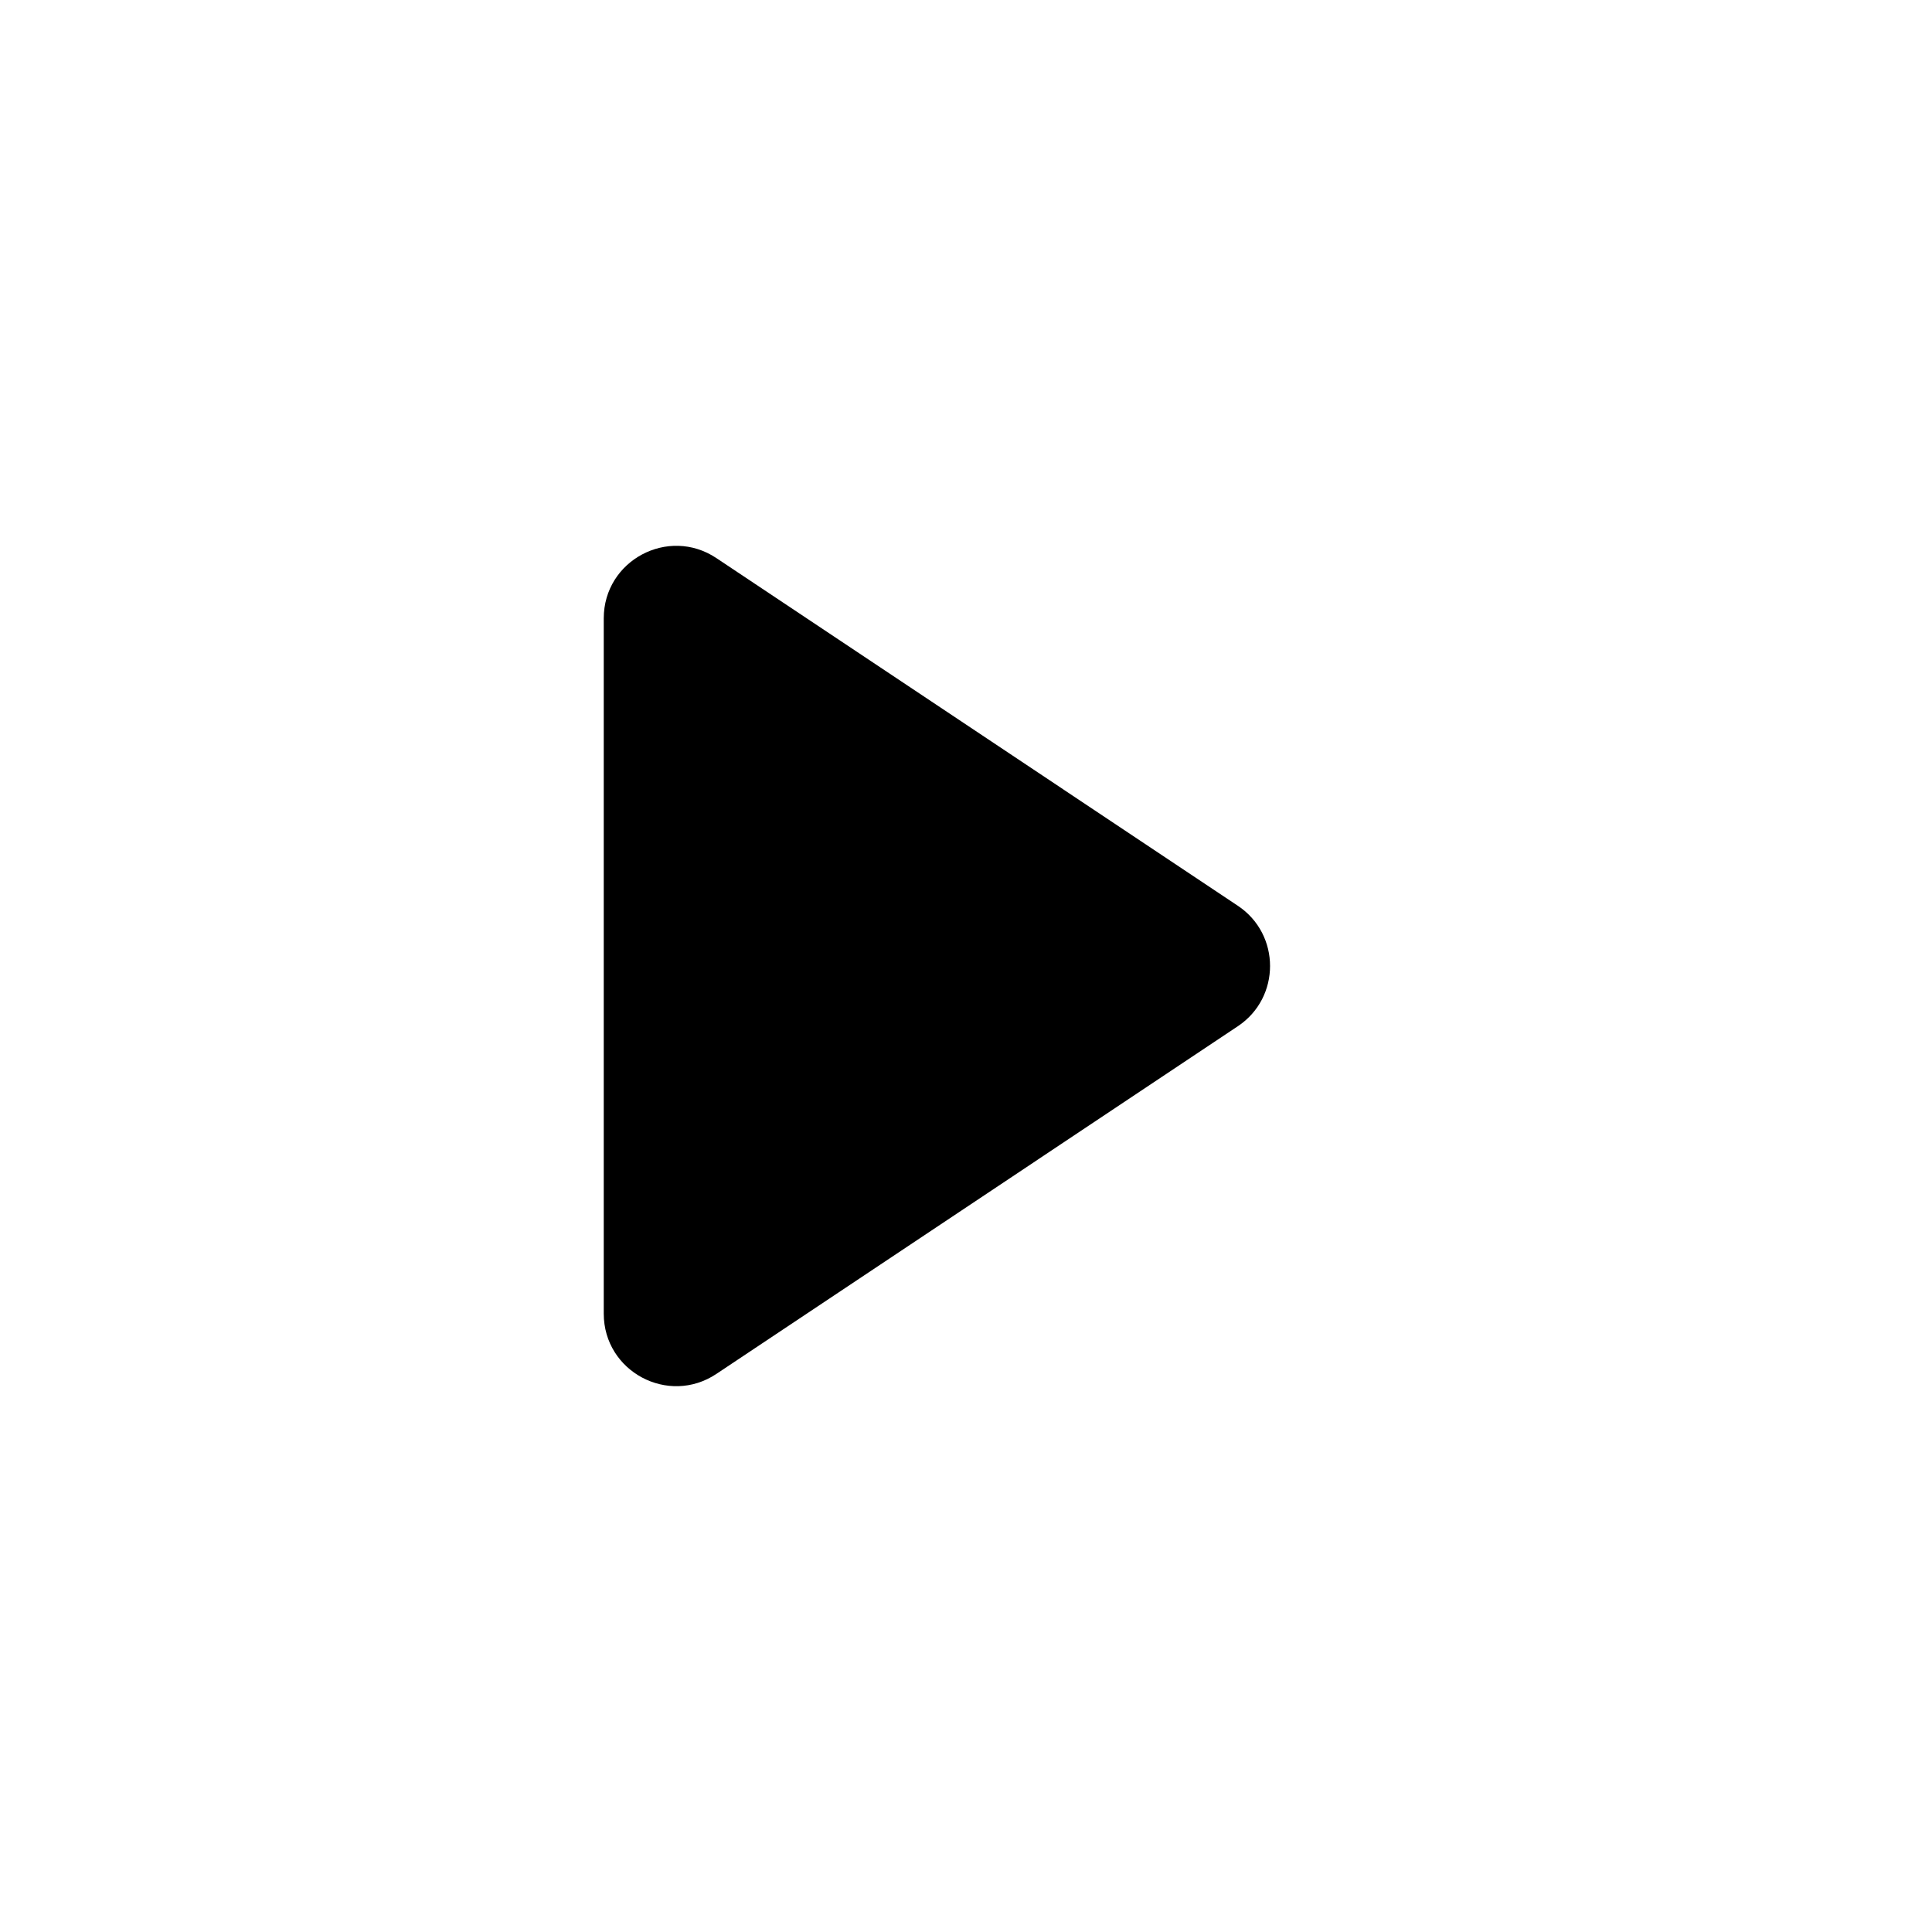
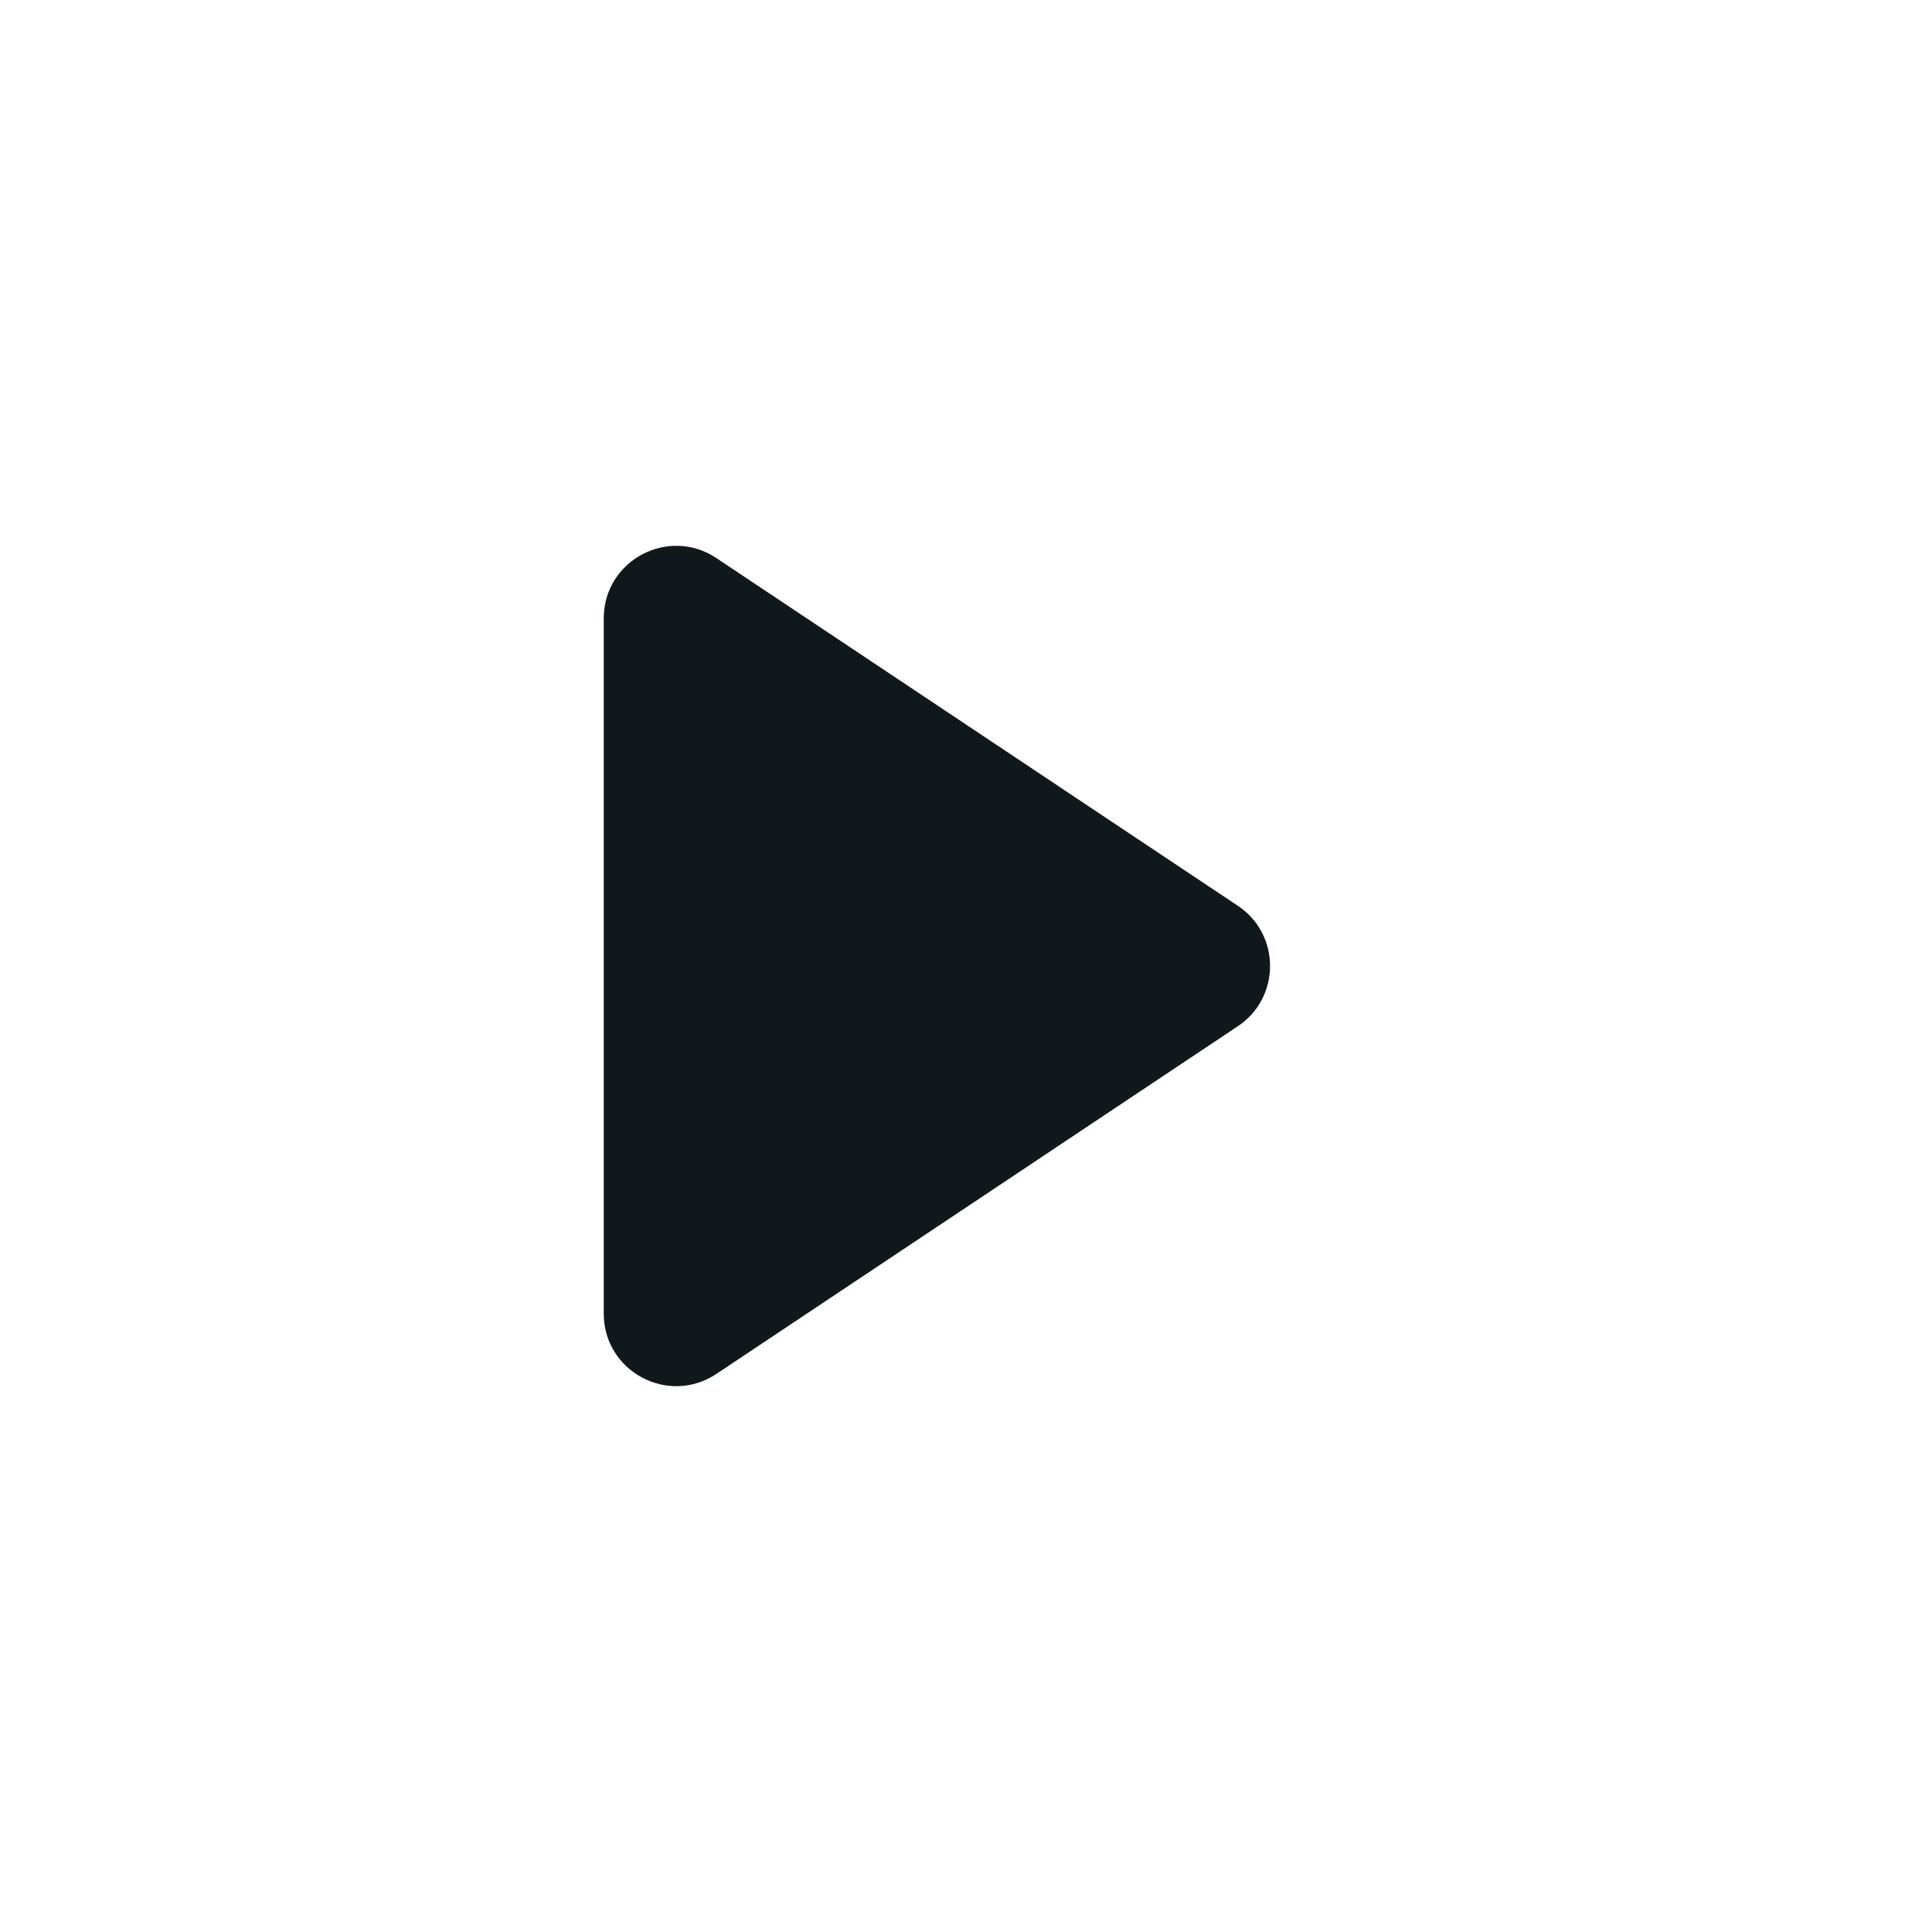
- <svg xmlns="http://www.w3.org/2000/svg" width="16" height="16" viewBox="0 0 16 16">
-   <path d="M10.251 7.501L5.933 4.622C5.534 4.356 5 4.642 5 5.121V10.879C5 11.358 5.534 11.644 5.933 11.378L10.251 8.499C10.607 8.262 10.607 7.738 10.251 7.501Z" />
+ <svg xmlns="http://www.w3.org/2000/svg" width="16" height="16" viewBox="0 0 16 16" fill="none">
+   <path d="M10.251 7.501L5.933 4.622C5.534 4.356 5 4.642 5 5.121V10.879C5 11.358 5.534 11.644 5.933 11.378L10.251 8.499C10.607 8.262 10.607 7.738 10.251 7.501Z" fill="#11181C" />
</svg>
